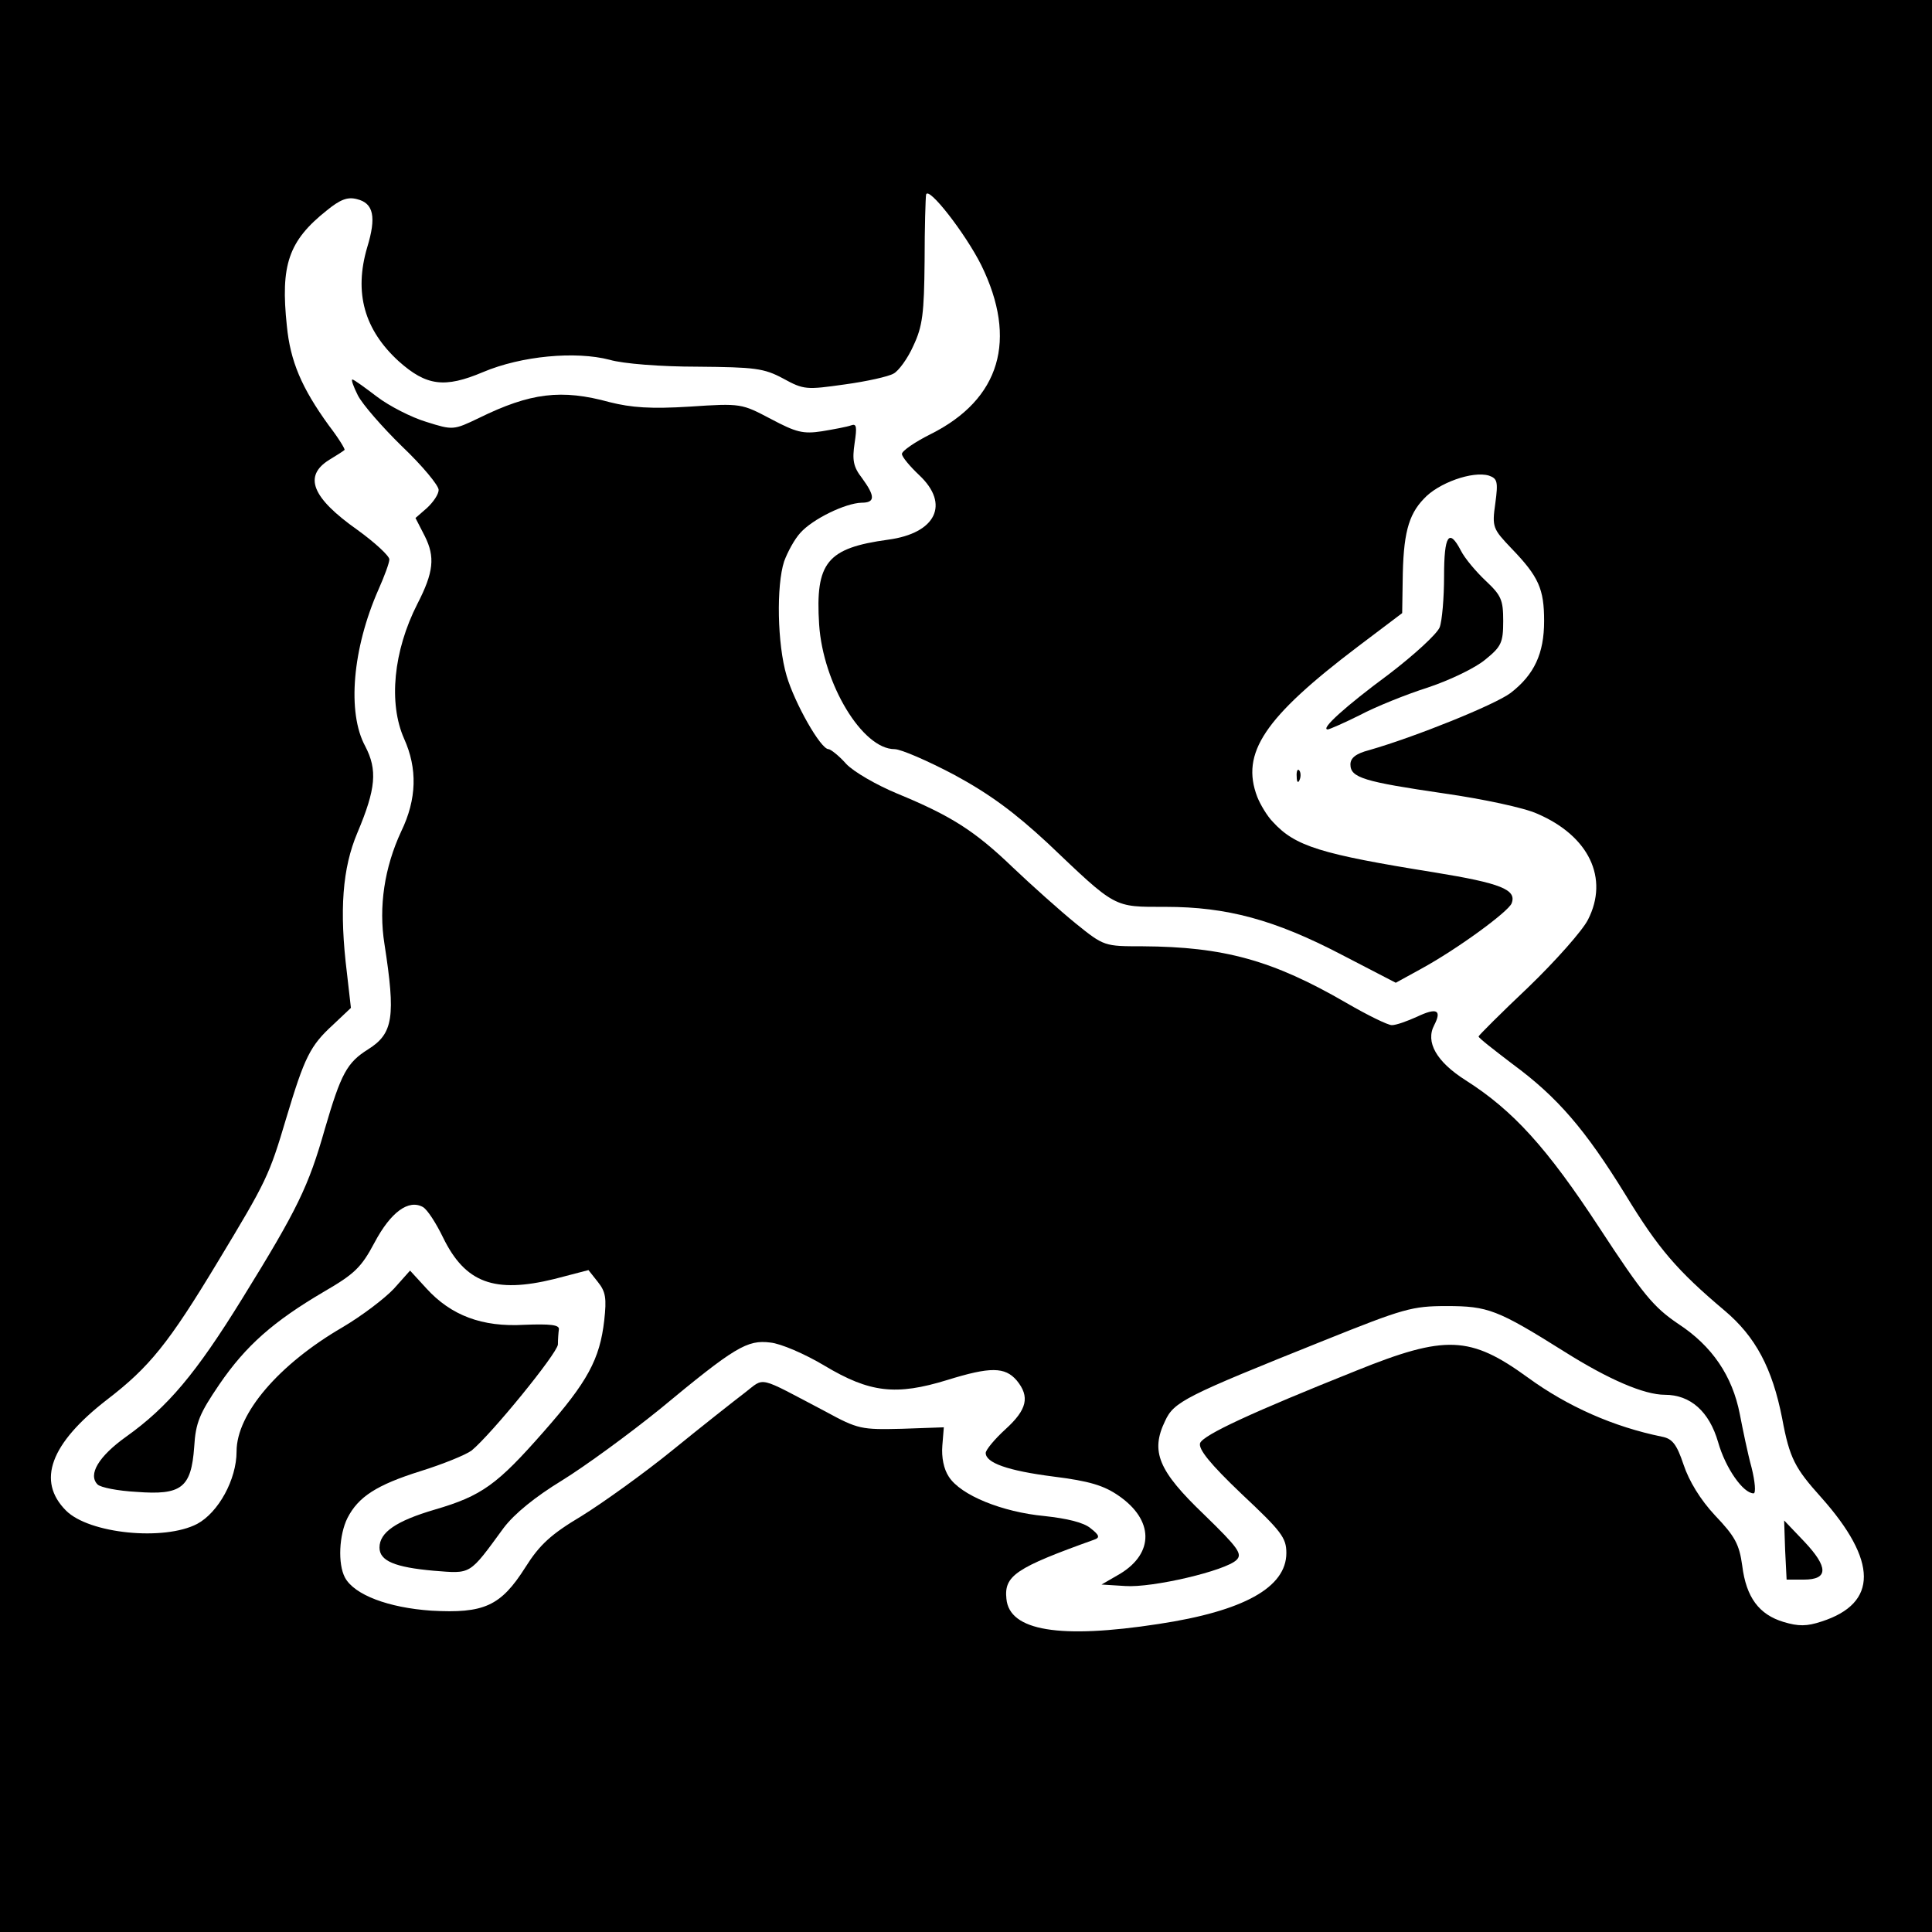
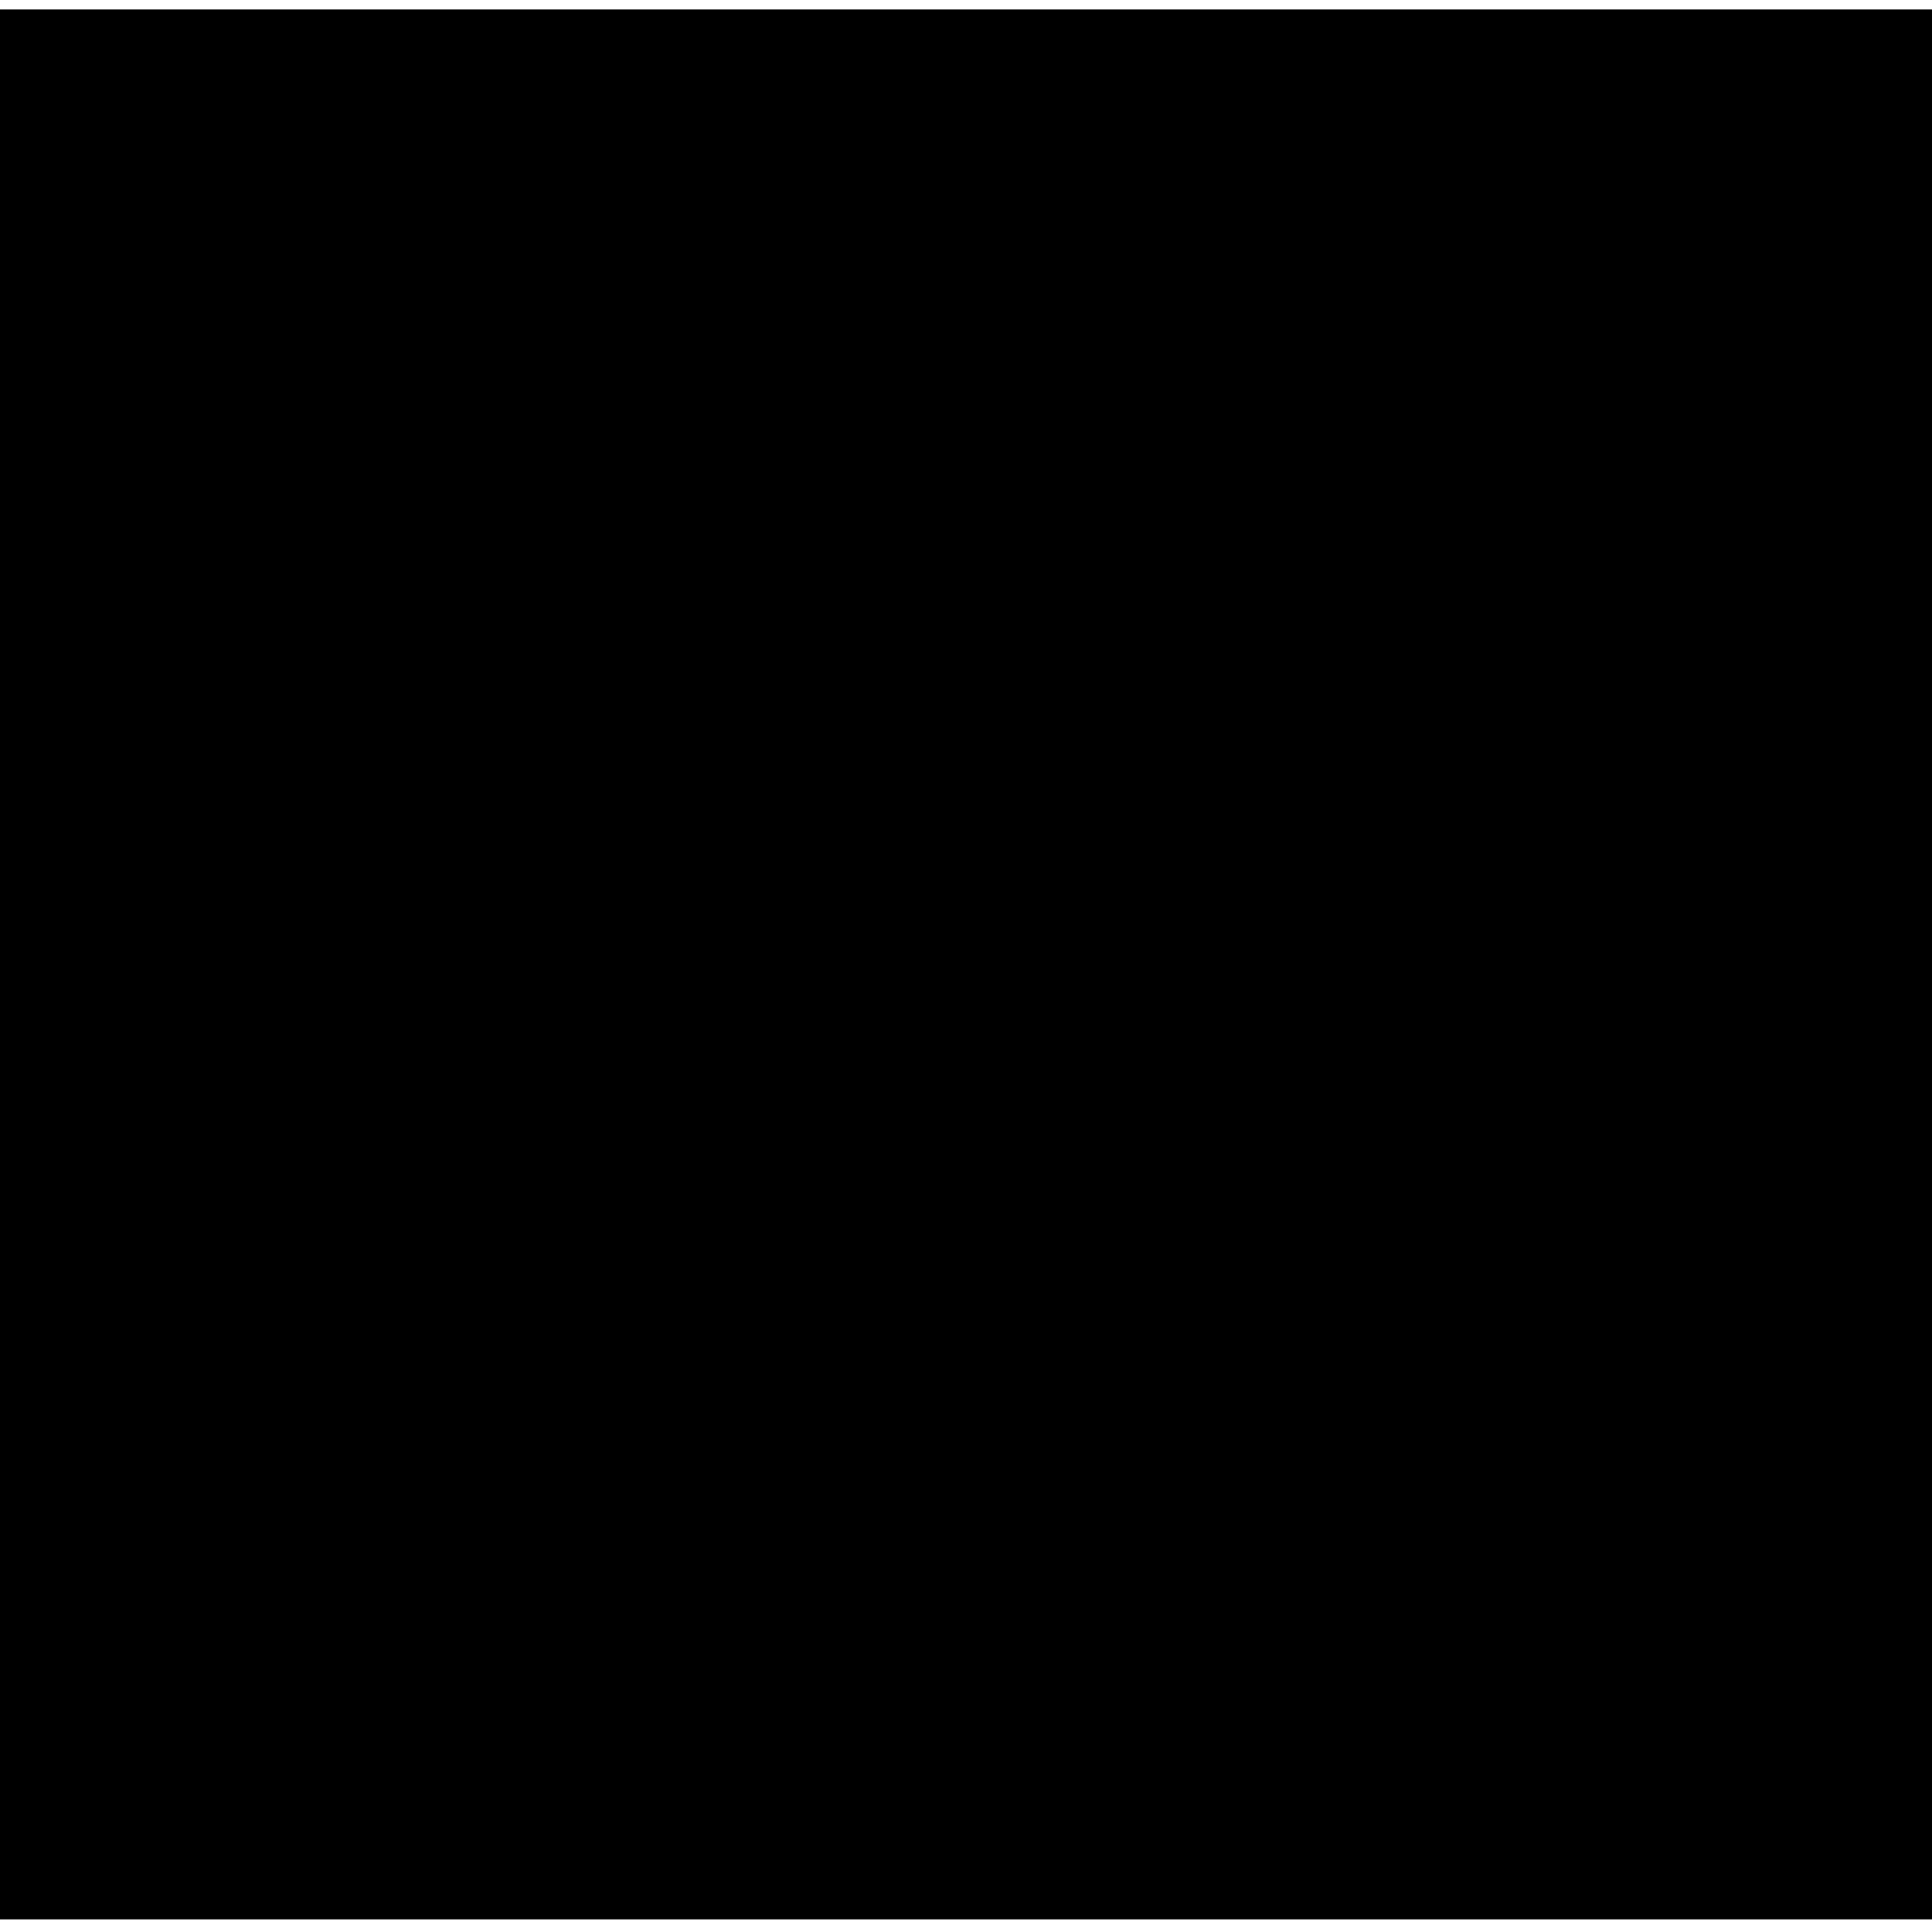
- <svg xmlns="http://www.w3.org/2000/svg" version="1.0" width="392pt" height="392pt" viewBox="0 0 392 392" preserveAspectRatio="xMidYMid meet">
-   <g transform="translate(0,392) scale(0.1,-0.1)" fill="#000000" stroke="none">
-     <path d="M0 1960 l0 -1960 1960 0 1960 0 0 1960 0 1960 -1960 0 -1960 0 0 -1960z m1991 1422 c74 -151 39 -272 -103 -343 -32 -16 -58 -34 -58 -40 0 -6 16 -25 35 -43 63 -59 34 -118 -63 -131 -124 -17 -148 -46 -140 -172 8 -121 88 -253 153 -253 13 0 68 -24 121 -52 72 -39 122 -76 189 -138 141 -134 133 -130 240 -130 124 0 221 -26 357 -97 l110 -57 51 28 c75 41 177 116 184 133 11 28 -22 41 -157 63 -231 37 -282 53 -327 102 -12 12 -26 36 -32 51 -34 89 14 161 204 305 l90 68 1 65 c1 94 11 134 43 167 29 32 99 57 132 47 17 -6 19 -12 13 -56 -7 -49 -5 -52 33 -92 55 -57 66 -82 66 -147 0 -66 -20 -109 -68 -146 -32 -24 -193 -89 -287 -116 -27 -7 -38 -16 -38 -29 0 -27 27 -35 191 -59 77 -11 162 -29 188 -41 105 -45 146 -131 103 -215 -11 -22 -66 -84 -121 -137 -56 -53 -101 -98 -101 -100 0 -3 31 -27 69 -56 91 -67 147 -132 229 -265 67 -110 105 -154 201 -235 63 -53 97 -117 117 -219 15 -81 26 -101 79 -160 115 -129 116 -215 1 -252 -30 -10 -47 -10 -77 -1 -50 15 -76 50 -84 114 -6 44 -15 60 -55 102 -30 32 -53 70 -64 103 -14 42 -23 53 -44 57 -98 20 -191 61 -272 120 -117 85 -167 87 -348 14 -210 -84 -310 -130 -317 -147 -4 -12 20 -42 84 -103 81 -76 91 -89 91 -120 0 -70 -87 -118 -259 -144 -201 -31 -303 -14 -309 51 -5 47 19 63 178 120 12 4 11 9 -7 23 -14 12 -48 20 -94 25 -85 8 -170 42 -194 80 -10 15 -15 39 -13 63 l3 37 -85 -3 c-82 -2 -89 -1 -155 35 -141 74 -122 70 -164 38 -21 -16 -87 -68 -146 -116 -59 -48 -143 -108 -185 -134 -62 -37 -85 -58 -114 -104 -50 -79 -84 -94 -191 -88 -87 6 -156 32 -175 67 -15 28 -12 87 5 121 22 43 59 67 148 95 45 14 92 33 104 42 40 33 173 196 175 215 0 10 1 24 2 31 1 9 -18 11 -70 9 -86 -5 -149 19 -199 74 l-33 36 -33 -37 c-19 -20 -65 -55 -104 -78 -129 -75 -215 -175 -215 -252 0 -57 -37 -124 -80 -147 -67 -35 -219 -20 -266 27 -60 60 -32 136 83 225 86 66 125 114 225 280 99 164 104 174 139 292 37 123 48 146 95 189 l36 34 -8 70 c-16 129 -9 214 21 285 38 90 41 128 16 176 -37 68 -26 198 27 318 12 27 22 54 22 61 0 7 -29 34 -65 60 -92 65 -110 109 -57 142 15 9 29 18 31 20 2 1 -12 24 -32 50 -55 76 -78 130 -85 202 -13 123 3 172 81 234 27 22 42 28 61 23 34 -8 40 -36 21 -98 -27 -92 -6 -167 64 -231 56 -50 93 -55 171 -22 78 33 188 43 257 25 27 -8 104 -14 178 -14 116 -1 135 -3 174 -24 42 -23 47 -23 125 -12 44 6 89 16 99 22 10 5 29 31 40 56 19 40 22 66 23 172 0 69 2 130 3 135 4 19 80 -79 112 -143z" />
-     <path d="M726 3118 c9 -18 50 -65 90 -104 41 -39 74 -79 74 -88 0 -9 -11 -25 -24 -37 l-23 -20 19 -37 c21 -42 18 -73 -15 -137 -49 -96 -59 -202 -27 -274 27 -60 26 -122 -6 -188 -34 -73 -46 -153 -34 -228 23 -148 18 -182 -33 -214 -43 -27 -55 -49 -88 -162 -33 -116 -55 -162 -167 -343 -95 -154 -152 -221 -236 -281 -56 -40 -78 -77 -58 -97 6 -6 41 -13 79 -15 91 -7 111 8 117 91 3 50 11 68 51 127 54 79 110 128 212 188 62 36 76 49 103 100 33 62 69 88 98 72 9 -5 27 -33 41 -62 45 -92 104 -114 226 -84 l69 18 19 -24 c16 -20 18 -33 13 -78 -9 -79 -34 -125 -123 -226 -94 -107 -125 -130 -221 -158 -78 -23 -112 -46 -112 -77 0 -27 31 -40 110 -47 77 -6 71 -10 142 87 22 29 64 63 118 96 47 29 136 94 199 145 152 126 177 141 224 135 21 -2 70 -23 110 -47 92 -55 145 -61 249 -29 87 27 117 27 141 -1 27 -33 21 -59 -23 -99 -22 -20 -40 -42 -40 -48 0 -20 44 -36 138 -48 72 -9 102 -18 132 -39 71 -49 72 -116 3 -158 l-38 -22 48 -3 c55 -4 204 31 226 53 12 12 4 24 -66 92 -93 89 -109 128 -79 190 18 39 40 50 322 163 162 65 179 70 249 70 84 0 103 -7 240 -93 89 -56 161 -87 203 -87 52 0 90 -34 108 -96 15 -53 51 -104 72 -104 5 0 3 24 -4 52 -8 29 -18 78 -24 109 -15 77 -56 138 -125 183 -50 34 -71 59 -160 195 -106 162 -175 238 -271 299 -60 38 -82 78 -64 112 16 31 5 36 -35 17 -20 -9 -42 -17 -51 -17 -8 0 -49 20 -92 45 -150 87 -249 114 -414 115 -77 0 -78 0 -135 46 -32 26 -89 77 -128 114 -78 75 -126 105 -235 150 -41 17 -88 44 -103 60 -15 17 -32 30 -36 30 -16 0 -69 94 -85 149 -19 64 -21 183 -5 232 7 19 21 45 33 58 25 28 91 60 124 61 28 0 28 13 1 50 -18 23 -20 37 -15 71 5 33 4 40 -7 36 -8 -3 -35 -8 -59 -12 -39 -6 -53 -2 -104 25 -59 31 -60 32 -164 25 -80 -5 -119 -2 -163 9 -98 27 -161 19 -265 -32 -52 -25 -53 -25 -107 -8 -30 9 -75 32 -100 51 -25 19 -47 35 -50 35 -3 0 2 -14 11 -32z" />
-     <path d="M2930 2751 c0 -44 -4 -91 -9 -104 -6 -14 -52 -56 -103 -95 -88 -65 -140 -112 -124 -112 3 0 33 13 65 29 32 17 94 42 138 56 45 15 97 40 117 57 32 26 36 34 36 78 0 43 -4 52 -36 82 -19 18 -42 45 -50 61 -24 46 -34 31 -34 -52z" />
-     <path d="M2631 2344 c0 -11 3 -14 6 -6 3 7 2 16 -1 19 -3 4 -6 -2 -5 -13z" />
-     <path d="M3622 775 l3 -60 35 0 c50 0 50 25 1 77 l-41 43 2 -60z" />
+ <svg xmlns="http://www.w3.org/2000/svg" version="1.0" width="611pt" height="611pt" viewBox="0 0 611 611" preserveAspectRatio="xMidYMid meet">
+   <g transform="translate(0,611) scale(0.1,-0.1)" fill="#000000" stroke="none">
+     <path d="M0 3060 l0 -3020 3055 0 3055 0 0 3020 0 3020 -3055 0 -3055 0 0 -3020z" />
  </g>
</svg>
